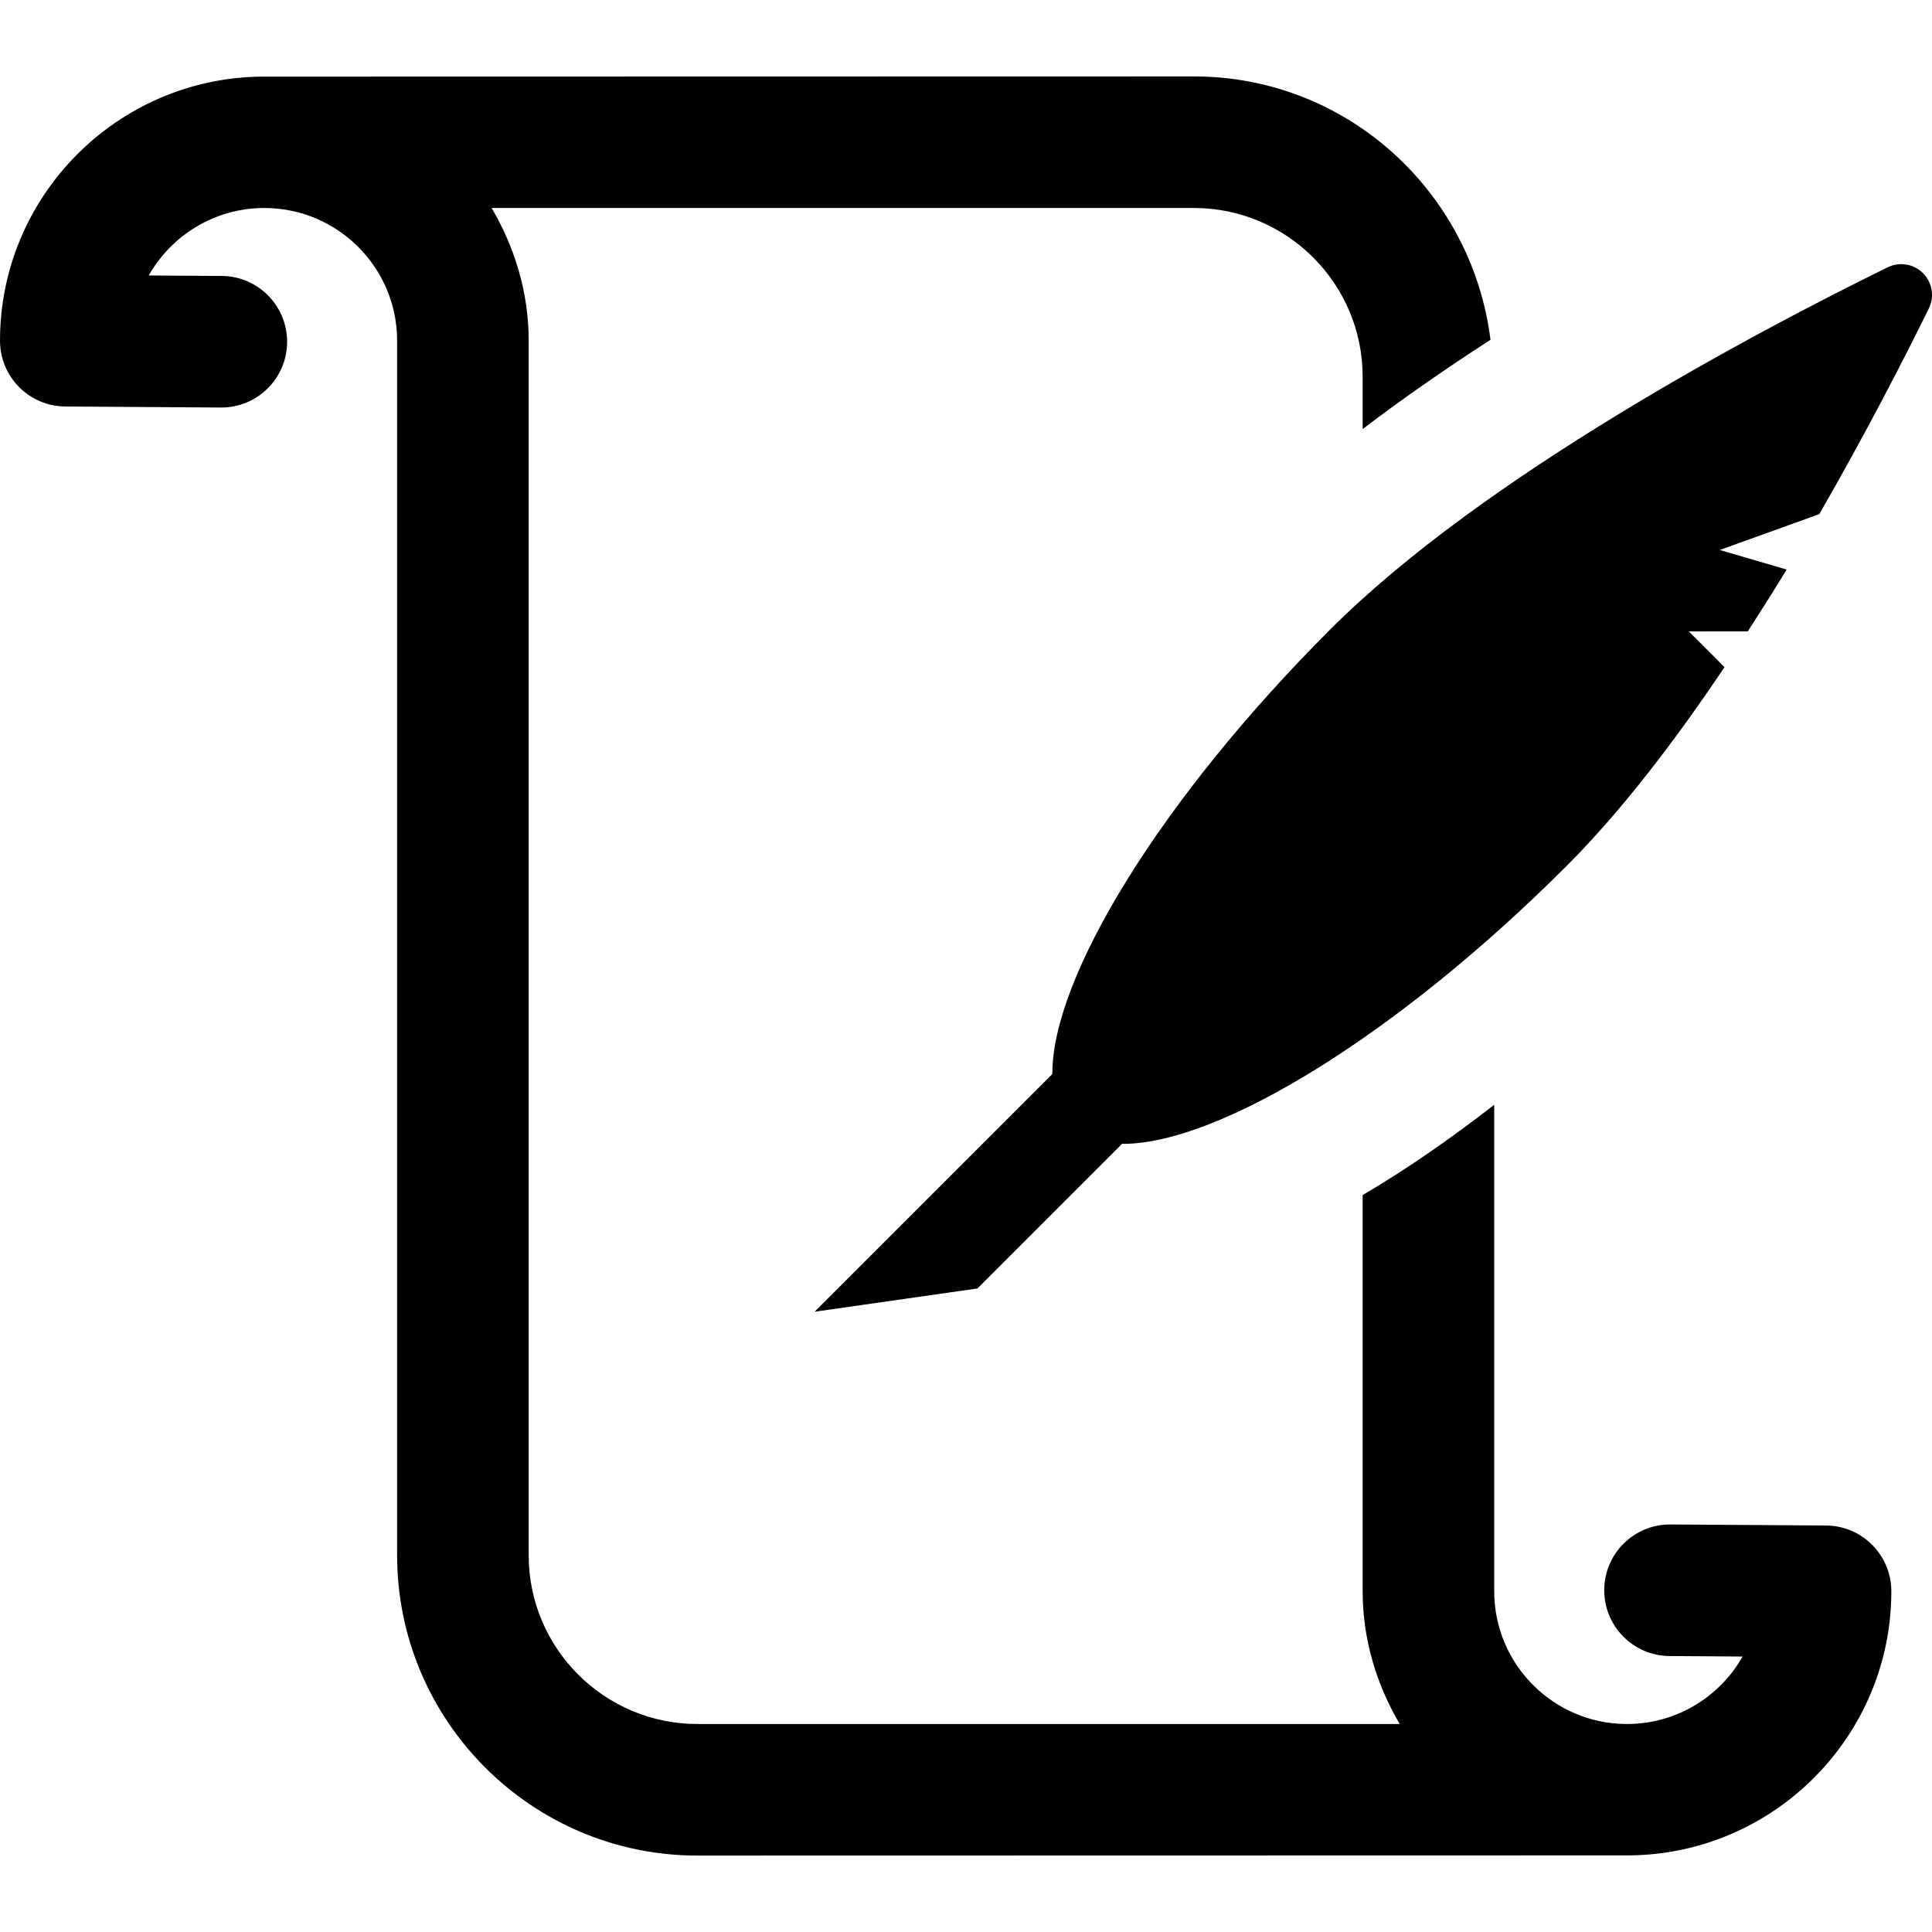
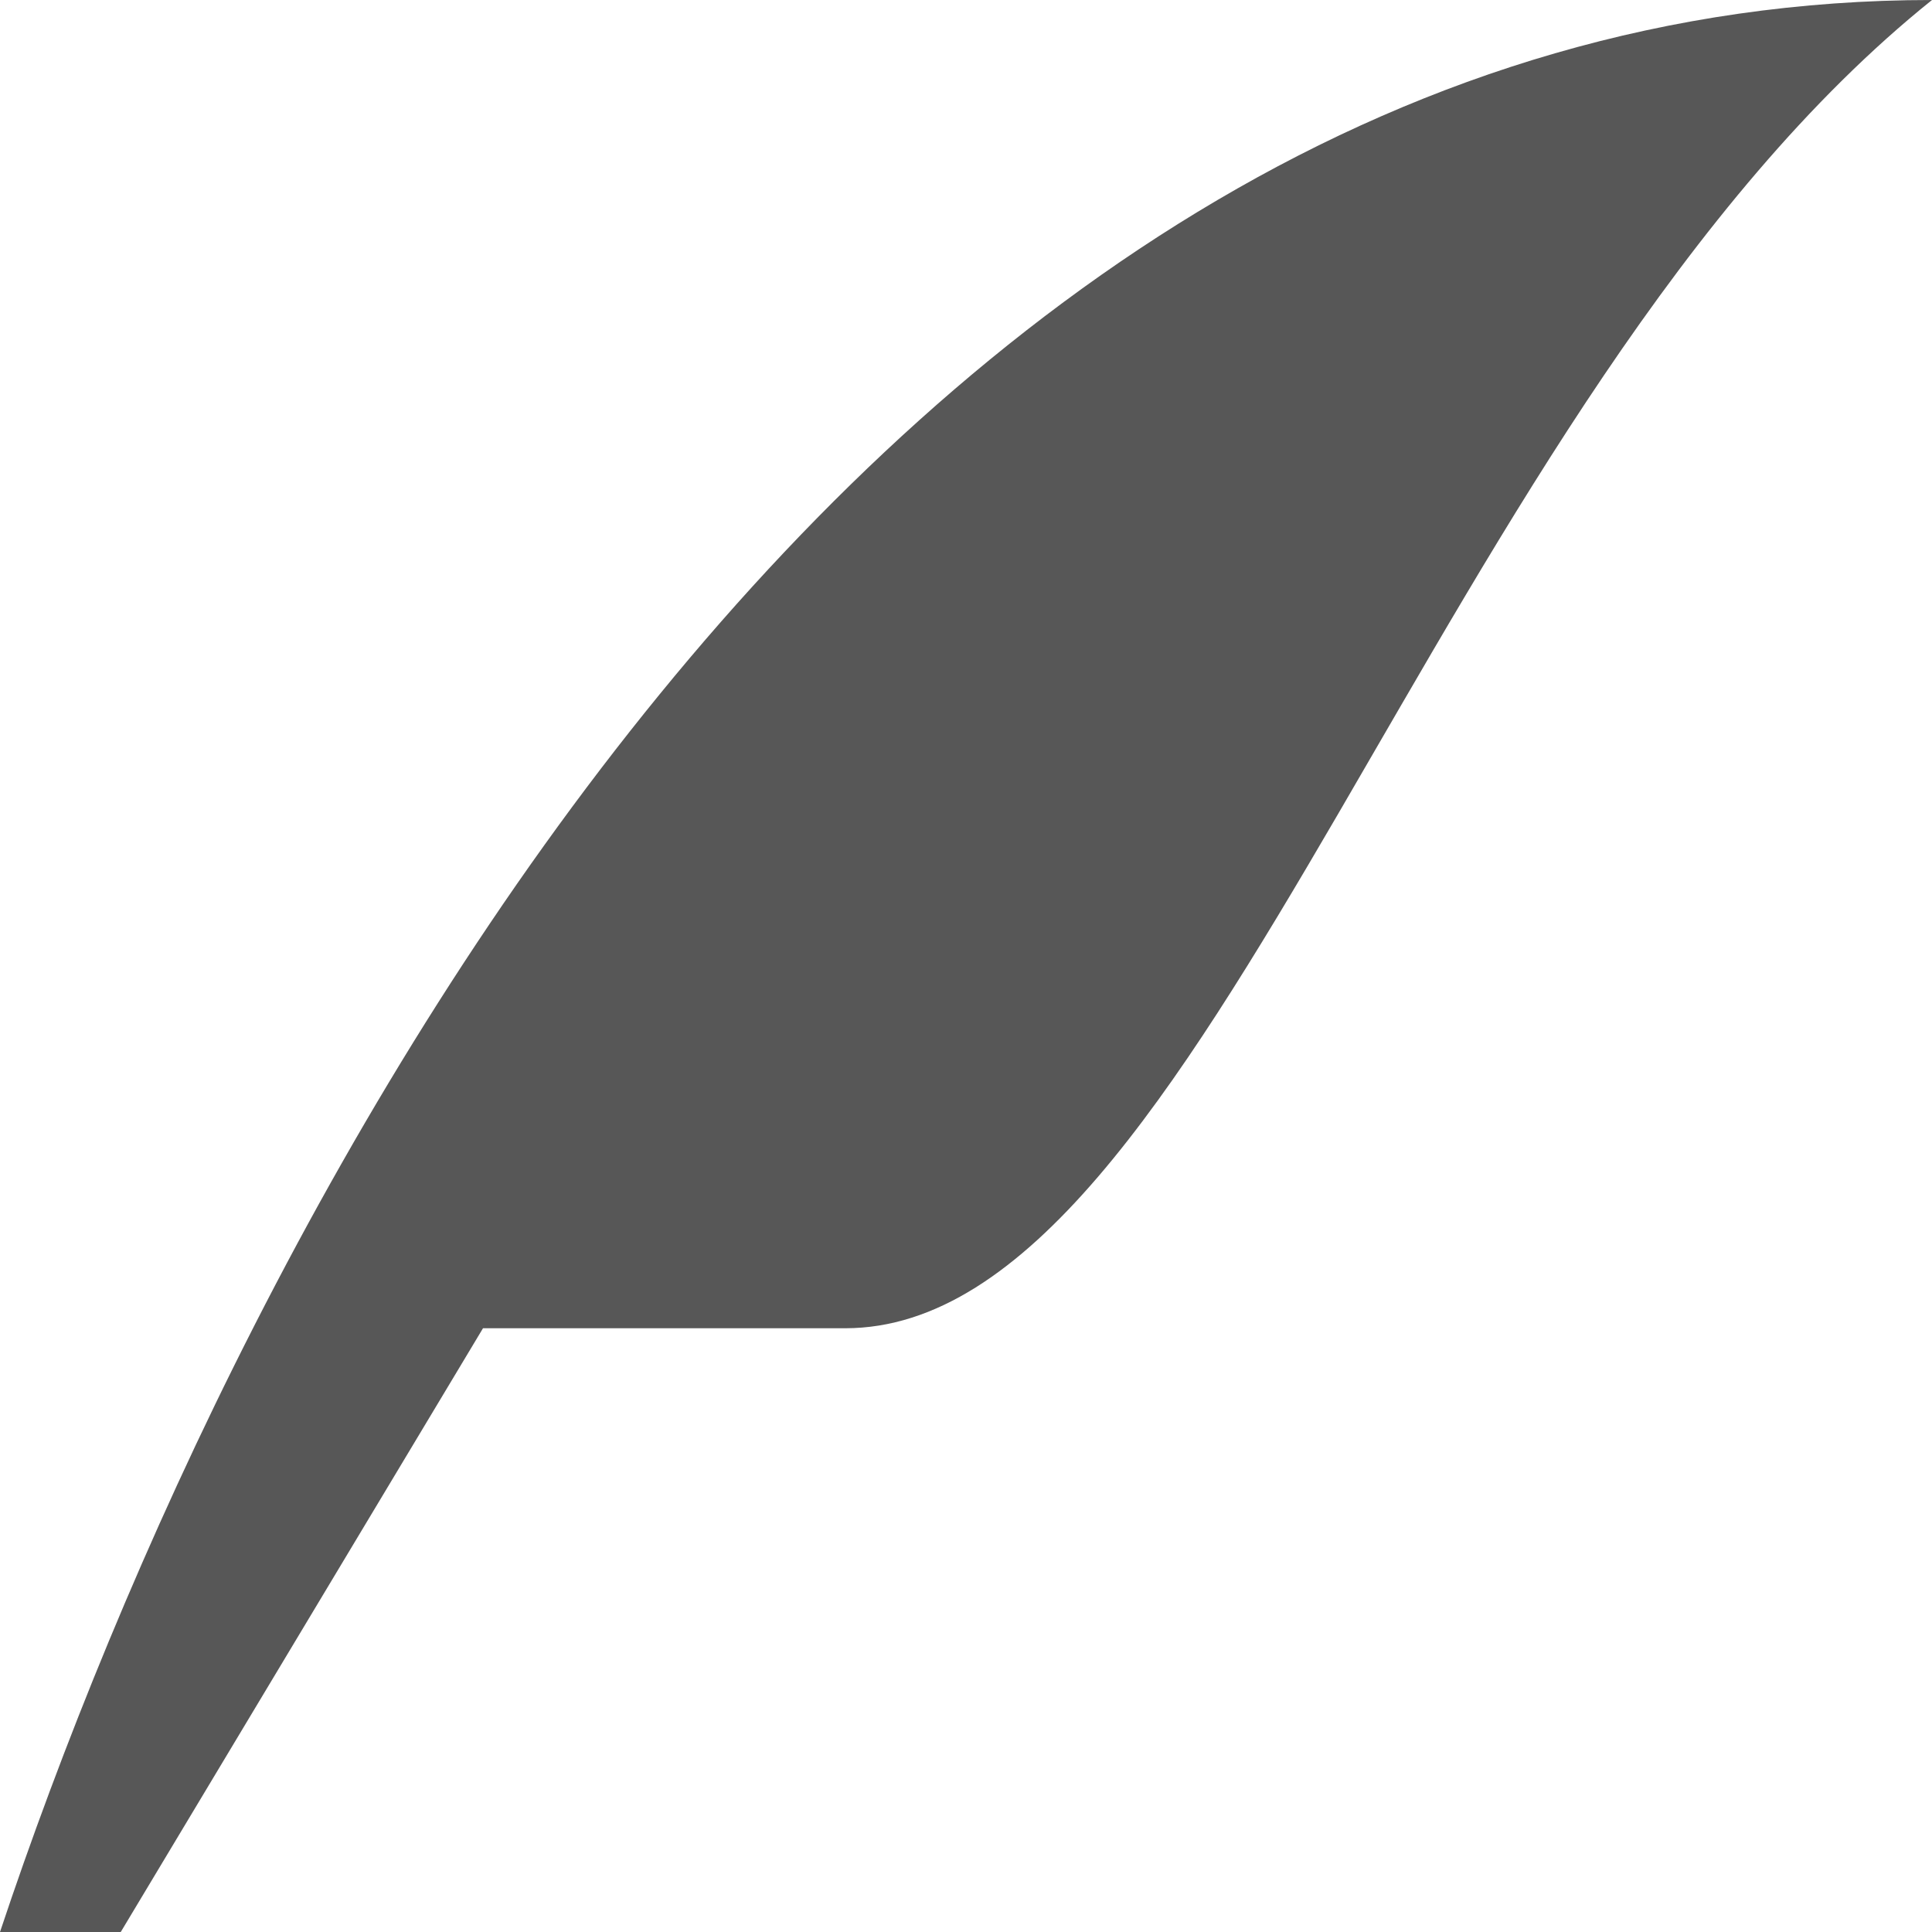
- <svg xmlns="http://www.w3.org/2000/svg" version="1.1" id="Capa_1" x="0px" y="0px" viewBox="0 0 497.616 497.616" style="enable-background:new 0 0 497.616 497.616;" xml:space="preserve">
-   <g id="XMLID_116_">
-     <path id="XMLID_118_" d="M470.314,392.915l-40.059-0.264c-0.043,0-0.083,0-0.117,0c-9.308,0-16.885,7.512-16.944,16.828   c-0.058,9.365,7.473,16.993,16.829,17.06l18.814,0.123c-5.874,10.357-16.995,17.357-29.727,17.383h-0.141   c-18.814-0.049-34.112-15.356-34.112-34.186V284.557c-10.441,8.107-21.918,16.232-33.888,23.258v102.044   c0,12.51,3.631,24.101,9.546,34.186H179.634c-23.969,0-43.461-19.492-43.461-43.46V87.755c0-12.508-3.631-24.1-9.548-34.185   h180.883c23.969,0,43.462,19.493,43.462,43.46v13.478c10.556-8.033,21.634-15.694,32.927-22.992   c-4.756-38.133-36.999-67.834-76.389-67.834c0,0-239.881,0.049-239.964,0.049C30.255,20.03,0,50.409,0,87.755   c0,9.317,7.519,16.886,16.829,16.944l40.059,0.266c0.042,0,0.083,0,0.117,0c9.308,0,16.885-7.513,16.944-16.829   c0.058-9.365-7.473-16.993-16.829-17.059l-18.815-0.125C44.18,60.594,55.3,53.594,68.032,53.57h0.141   c18.814,0.049,34.112,15.355,34.112,34.185v312.83c0,42.649,34.7,77.349,77.35,77.349c0,0,239.881-0.049,239.964-0.049   c37.288-0.299,67.544-30.68,67.544-68.026C487.143,400.544,479.621,392.972,470.314,392.915z" />
-     <path id="XMLID_117_" d="M495.291,70.348c-1.521-1.521-3.548-2.316-5.6-2.316c-1.183,0-2.382,0.264-3.492,0.81   c-34.293,16.846-104.104,53.803-143.586,93.292c-43.767,43.758-71.74,89.8-71.565,114.497l-26.989,26.988l-34.235,34.235   l41.93-5.989l10.358-10.358l26.923-26.922c0.074,0,0.132,0.032,0.206,0.032c24.738,0,70.64-27.957,114.266-71.583   c14.163-14.163,27.962-32.273,40.664-51.204l-9.201-9.2l15.199-0.009c3.433-5.32,6.791-10.615,10.011-15.926l-17.226-5.039   l25.631-9.233c11.781-20.468,21.593-39.49,28.22-52.984C498.304,76.396,497.684,72.739,495.291,70.348z" />
-   </g>
-   <g>
- </g>
-   <g>
- </g>
-   <g>
- </g>
-   <g>
- </g>
-   <g>
- </g>
-   <g>
- </g>
-   <g>
- </g>
-   <g>
- </g>
-   <g>
- </g>
-   <g>
- </g>
-   <g>
- </g>
-   <g>
- </g>
-   <g>
- </g>
-   <g>
- </g>
-   <g>
- </g>
+ <svg xmlns="http://www.w3.org/2000/svg" aria-hidden="true" role="img" width="1em" height="1em" preserveAspectRatio="xMidYMid meet" viewBox="0 0 16 16">
+   <path d="M0 16C2 10 7.234 0 16 0c-4.109 3.297-6 11-9 11H4l-3 5H0z" fill="#575757" />
</svg>
